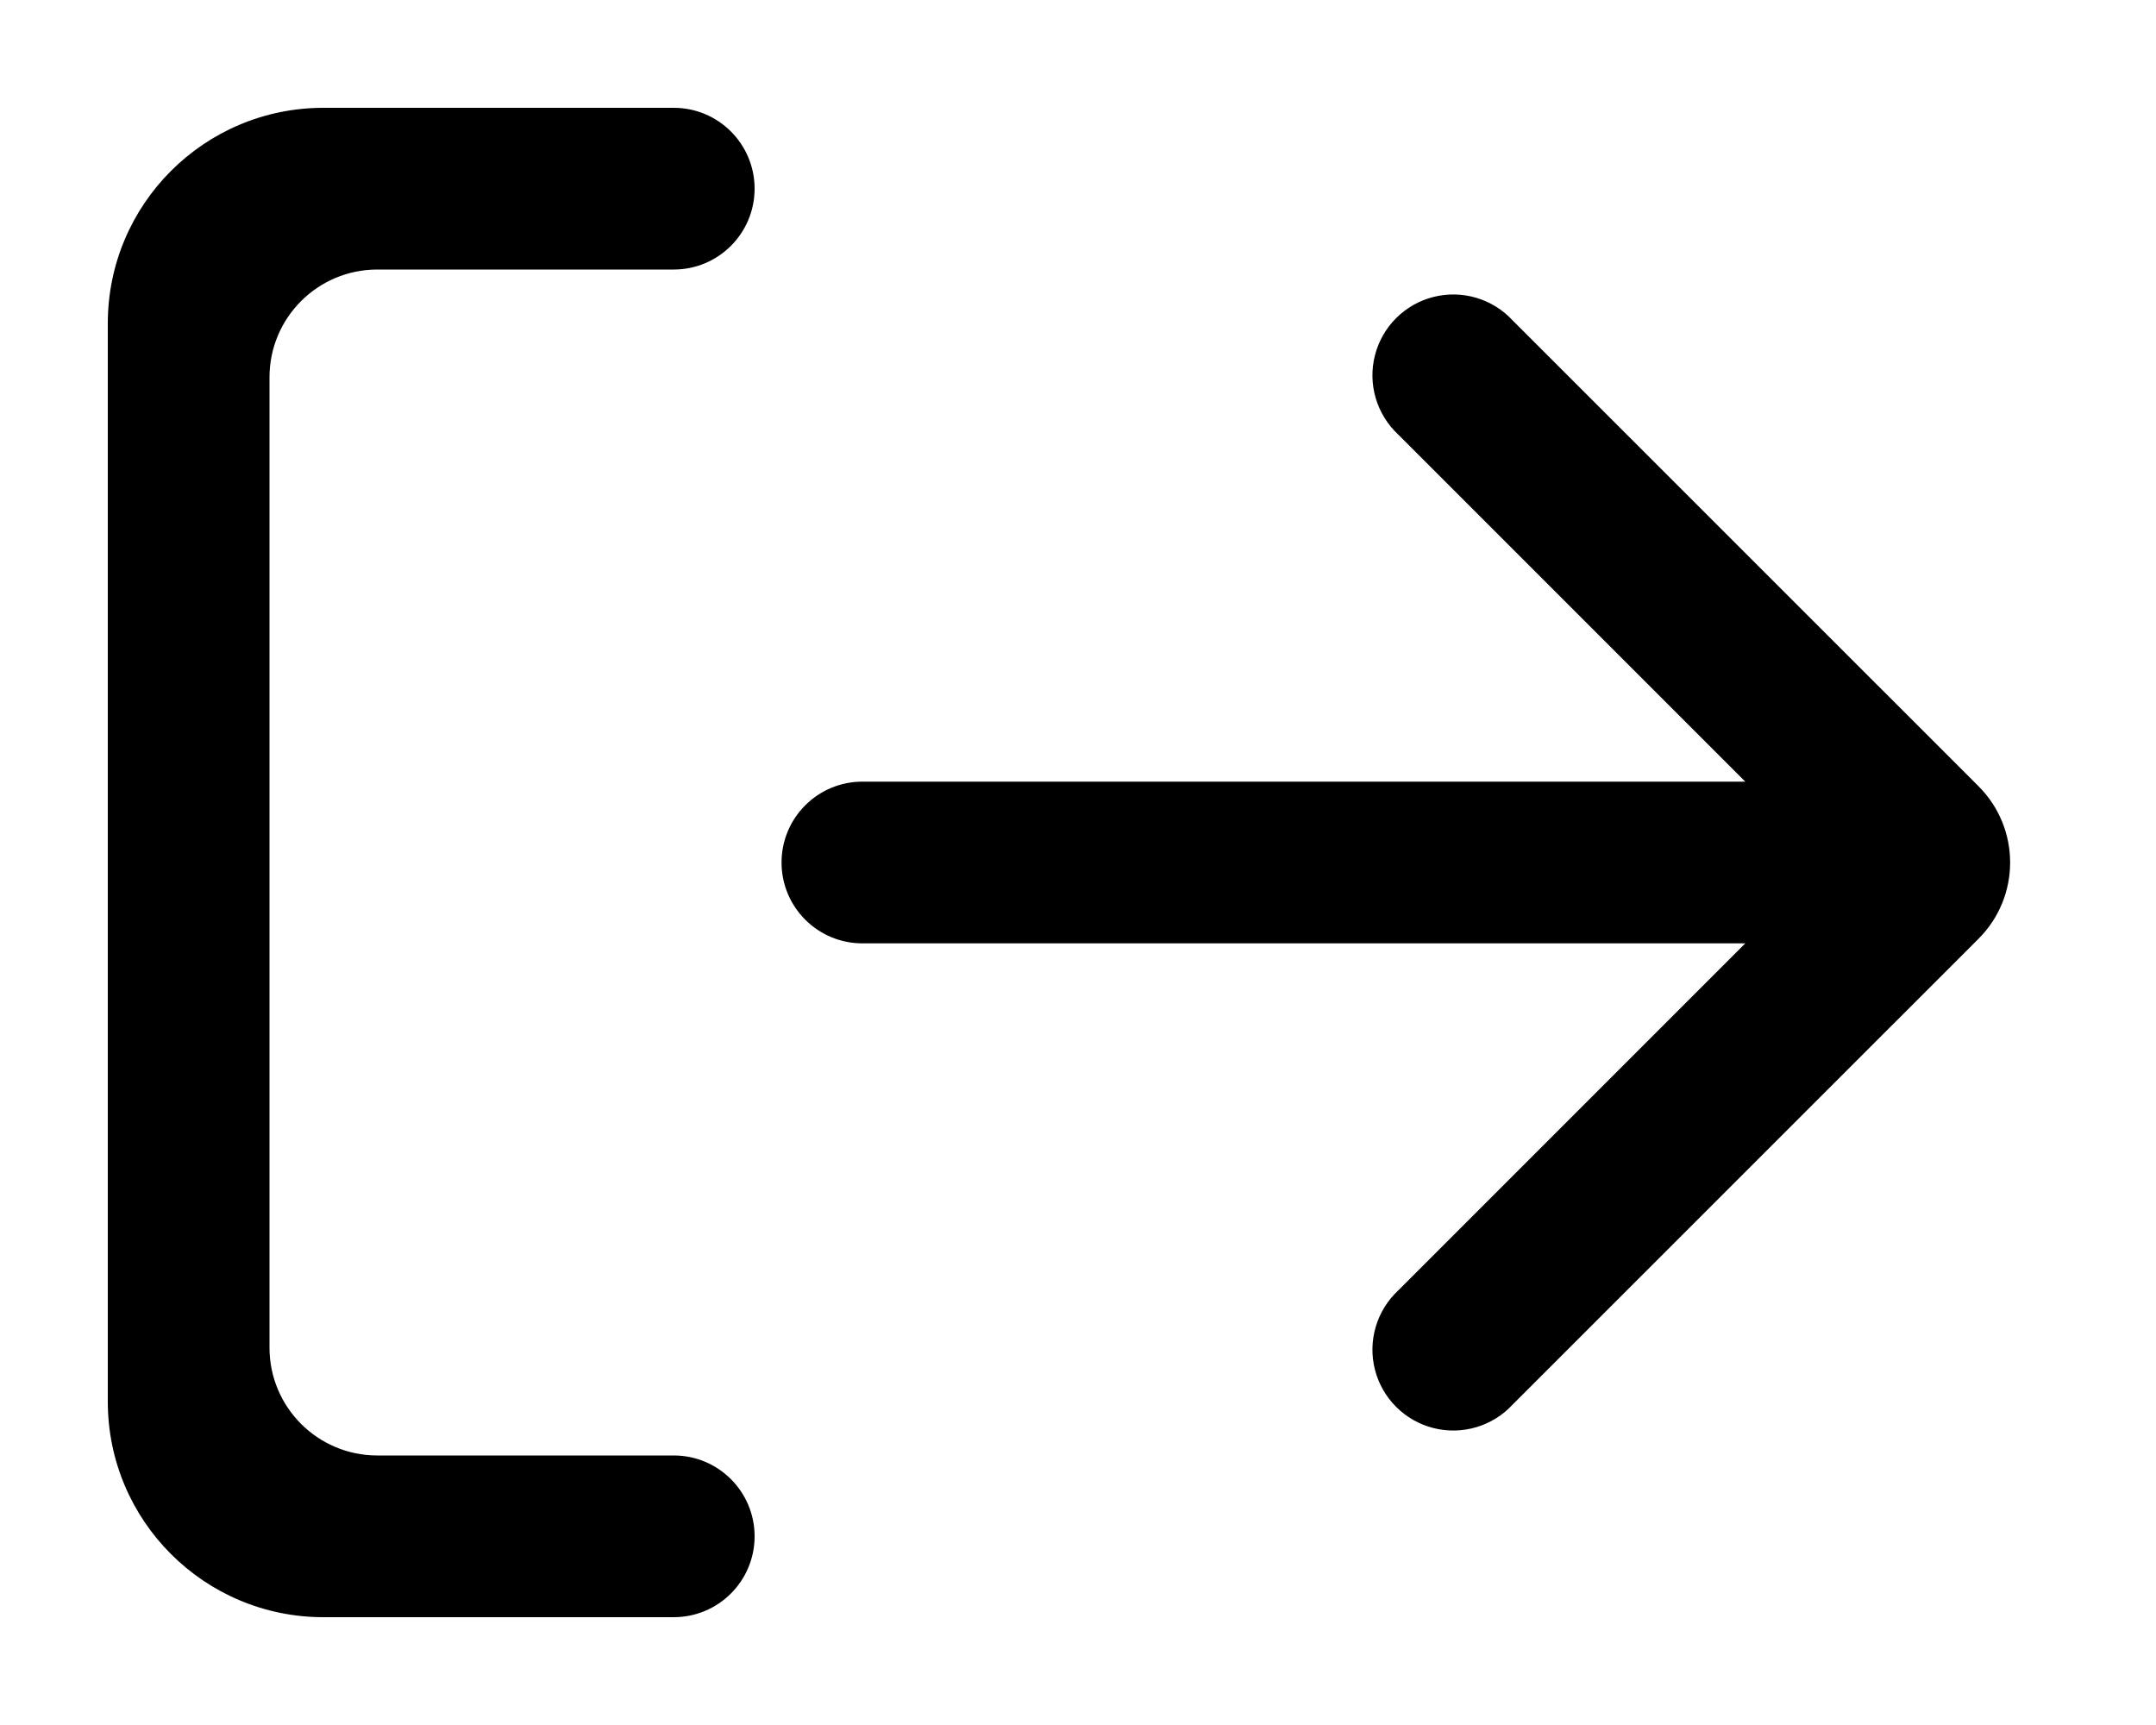
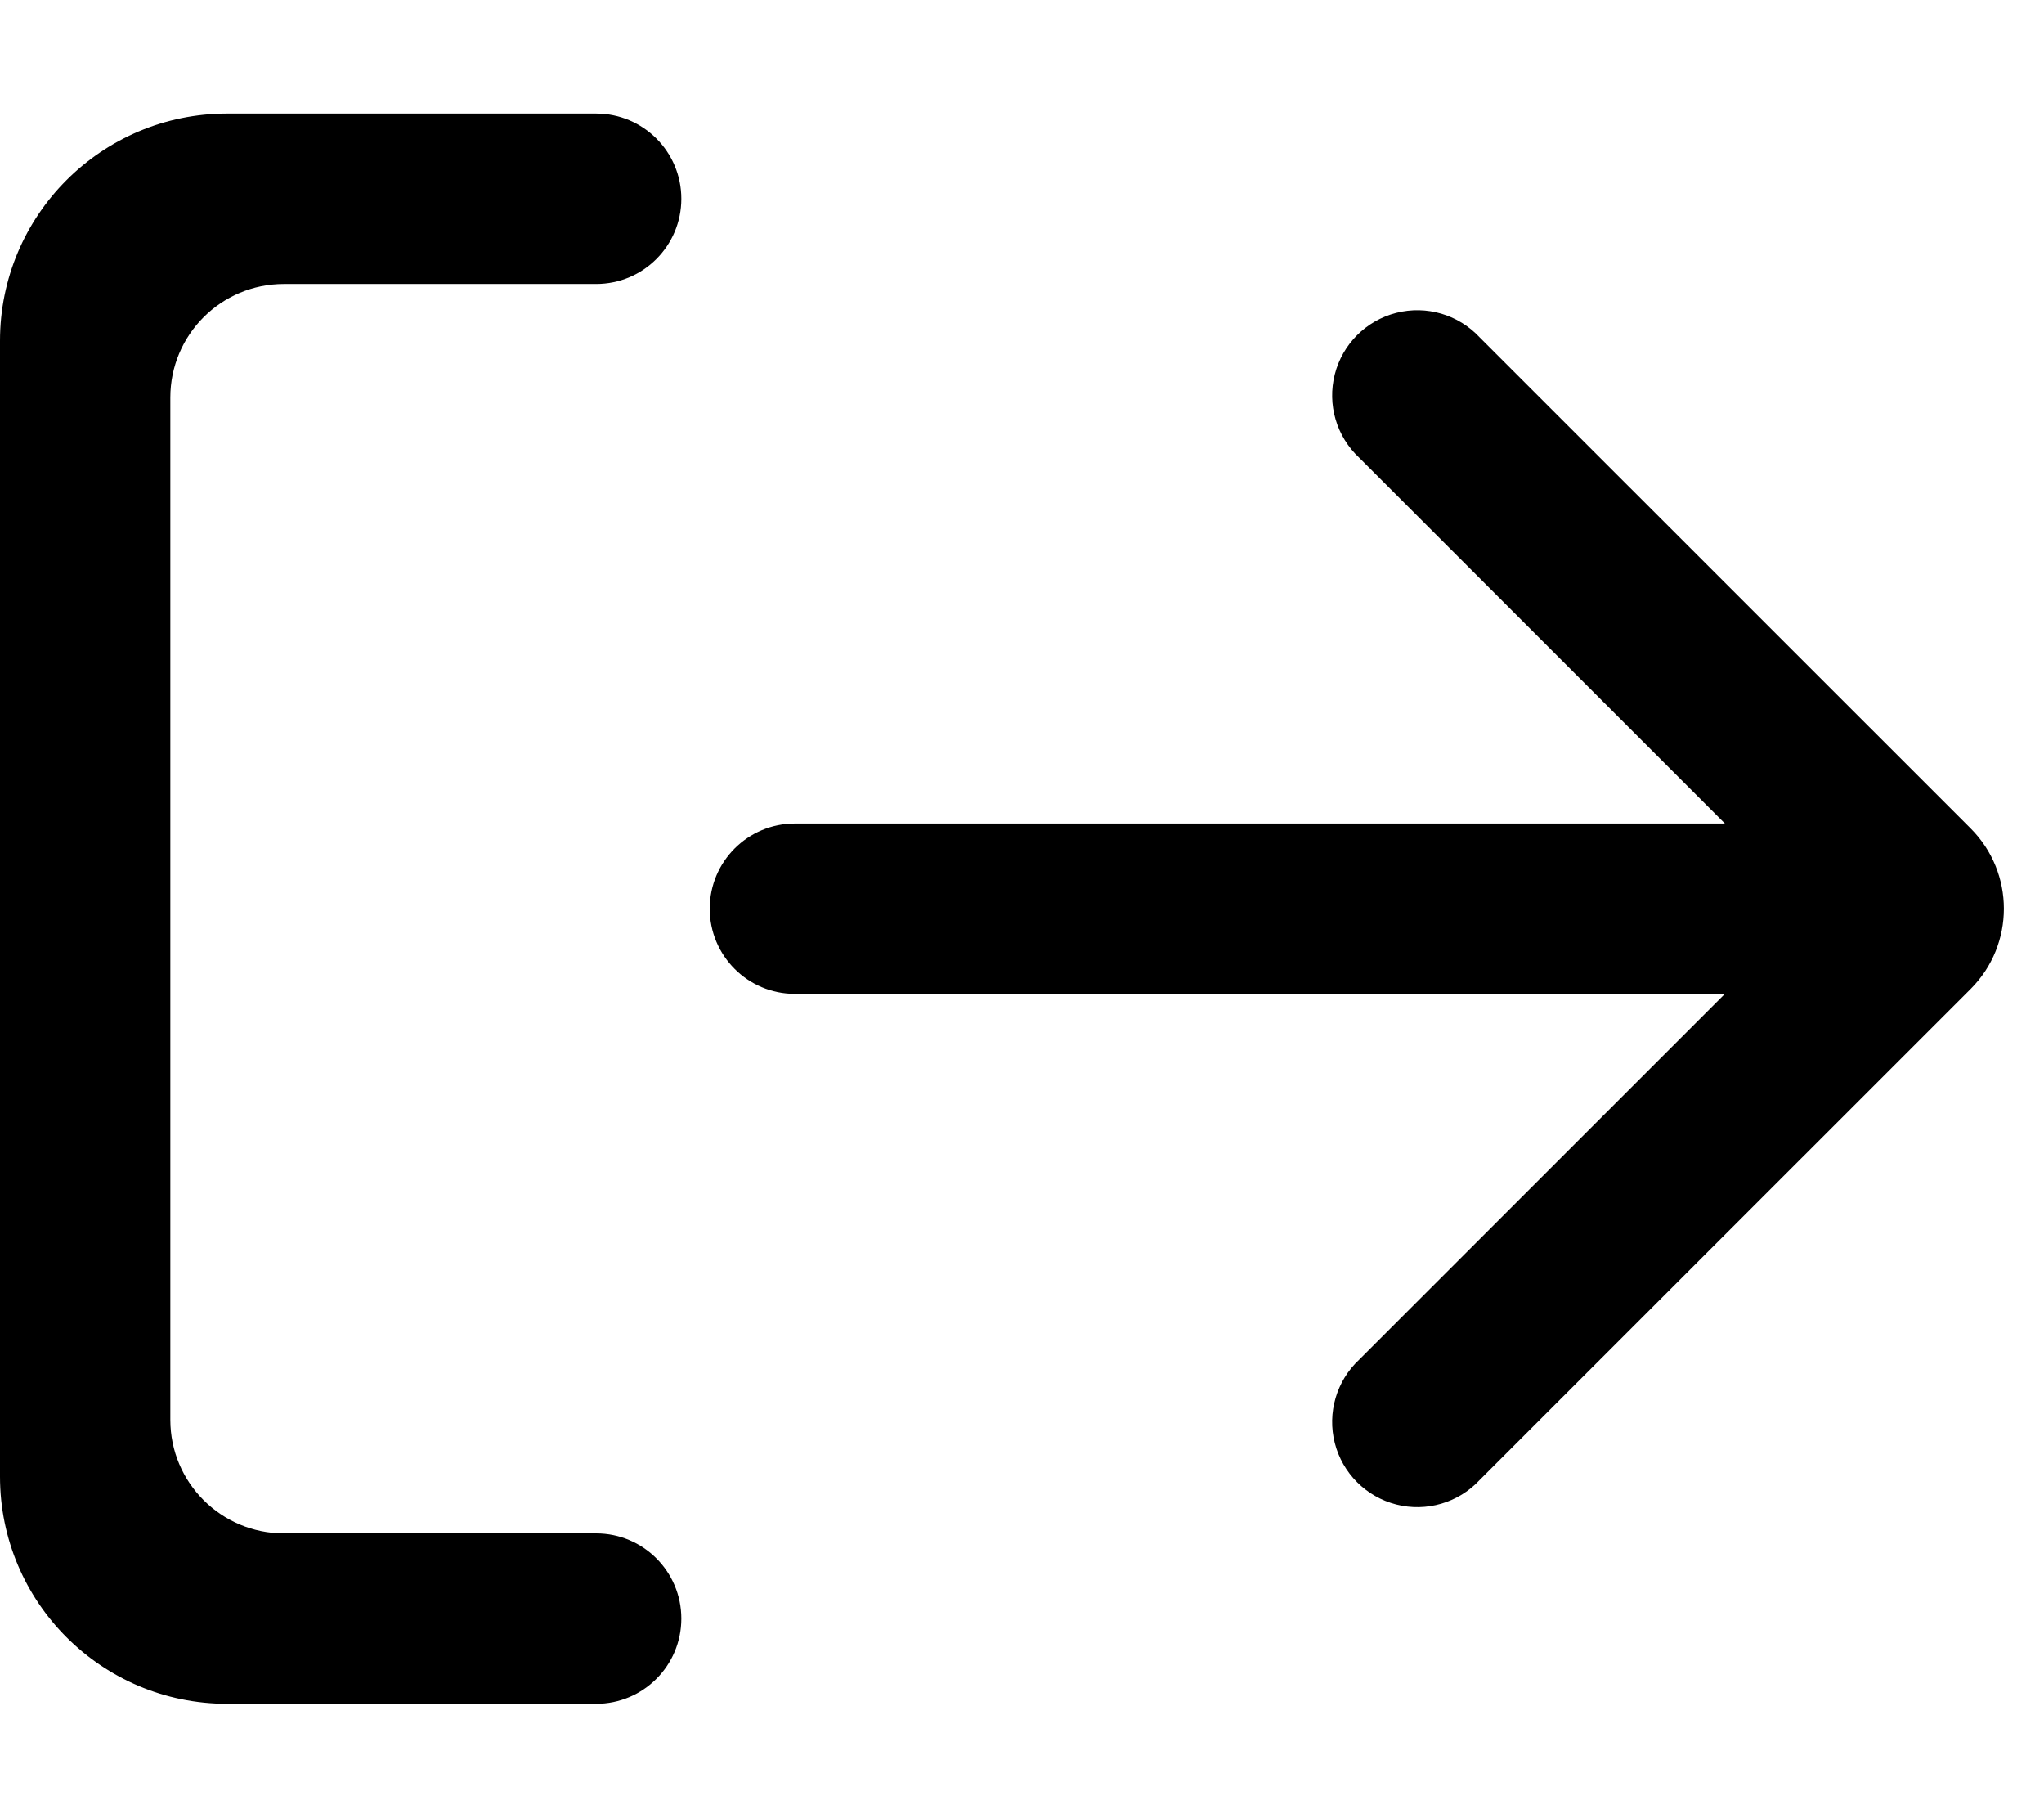
- <svg xmlns="http://www.w3.org/2000/svg" viewBox="0 0 20 16" fill="currentColor">
-   <path d="M6.25 13.5H3.5a1 1 0 0 1-1-1v-9a1 1 0 0 1 1-1h2.75a.75.75 0 0 0 0-1.5H3a2 2 0 0 0-2 2v10a2 2 0 0 0 2 2h3.25a.75.75 0 0 0 0-1.5zm7.78-10.53a.75.75 0 1 0-1.06 1.06l3.22 3.22H8a.75.75 0 0 0 0 1.5h8.19l-3.22 3.22a.75.75 0 1 0 1.06 1.06l4.324-4.323a1 1 0 0 0 0-1.414L14.03 2.97z" />
+ <svg xmlns="http://www.w3.org/2000/svg" viewBox="0 0 18 16" fill="currentColor">
+   <path d="M5.25 13.5H2.5a1 1 0 0 1-1-1v-9a1 1 0 0 1 1-1h2.75a.75.75 0 0 0 0-1.5H2a2 2 0 0 0-2 2v10a2 2 0 0 0 2 2h3.25a.75.75 0 0 0 0-1.5zm7.78-10.53a.75.75 0 1 0-1.06 1.06l3.22 3.22H7a.75.75 0 0 0 0 1.5h8.19l-3.22 3.22a.75.75 0 1 0 1.06 1.06l4.324-4.323a1 1 0 0 0 0-1.414L13.03 2.97z" />
</svg>
